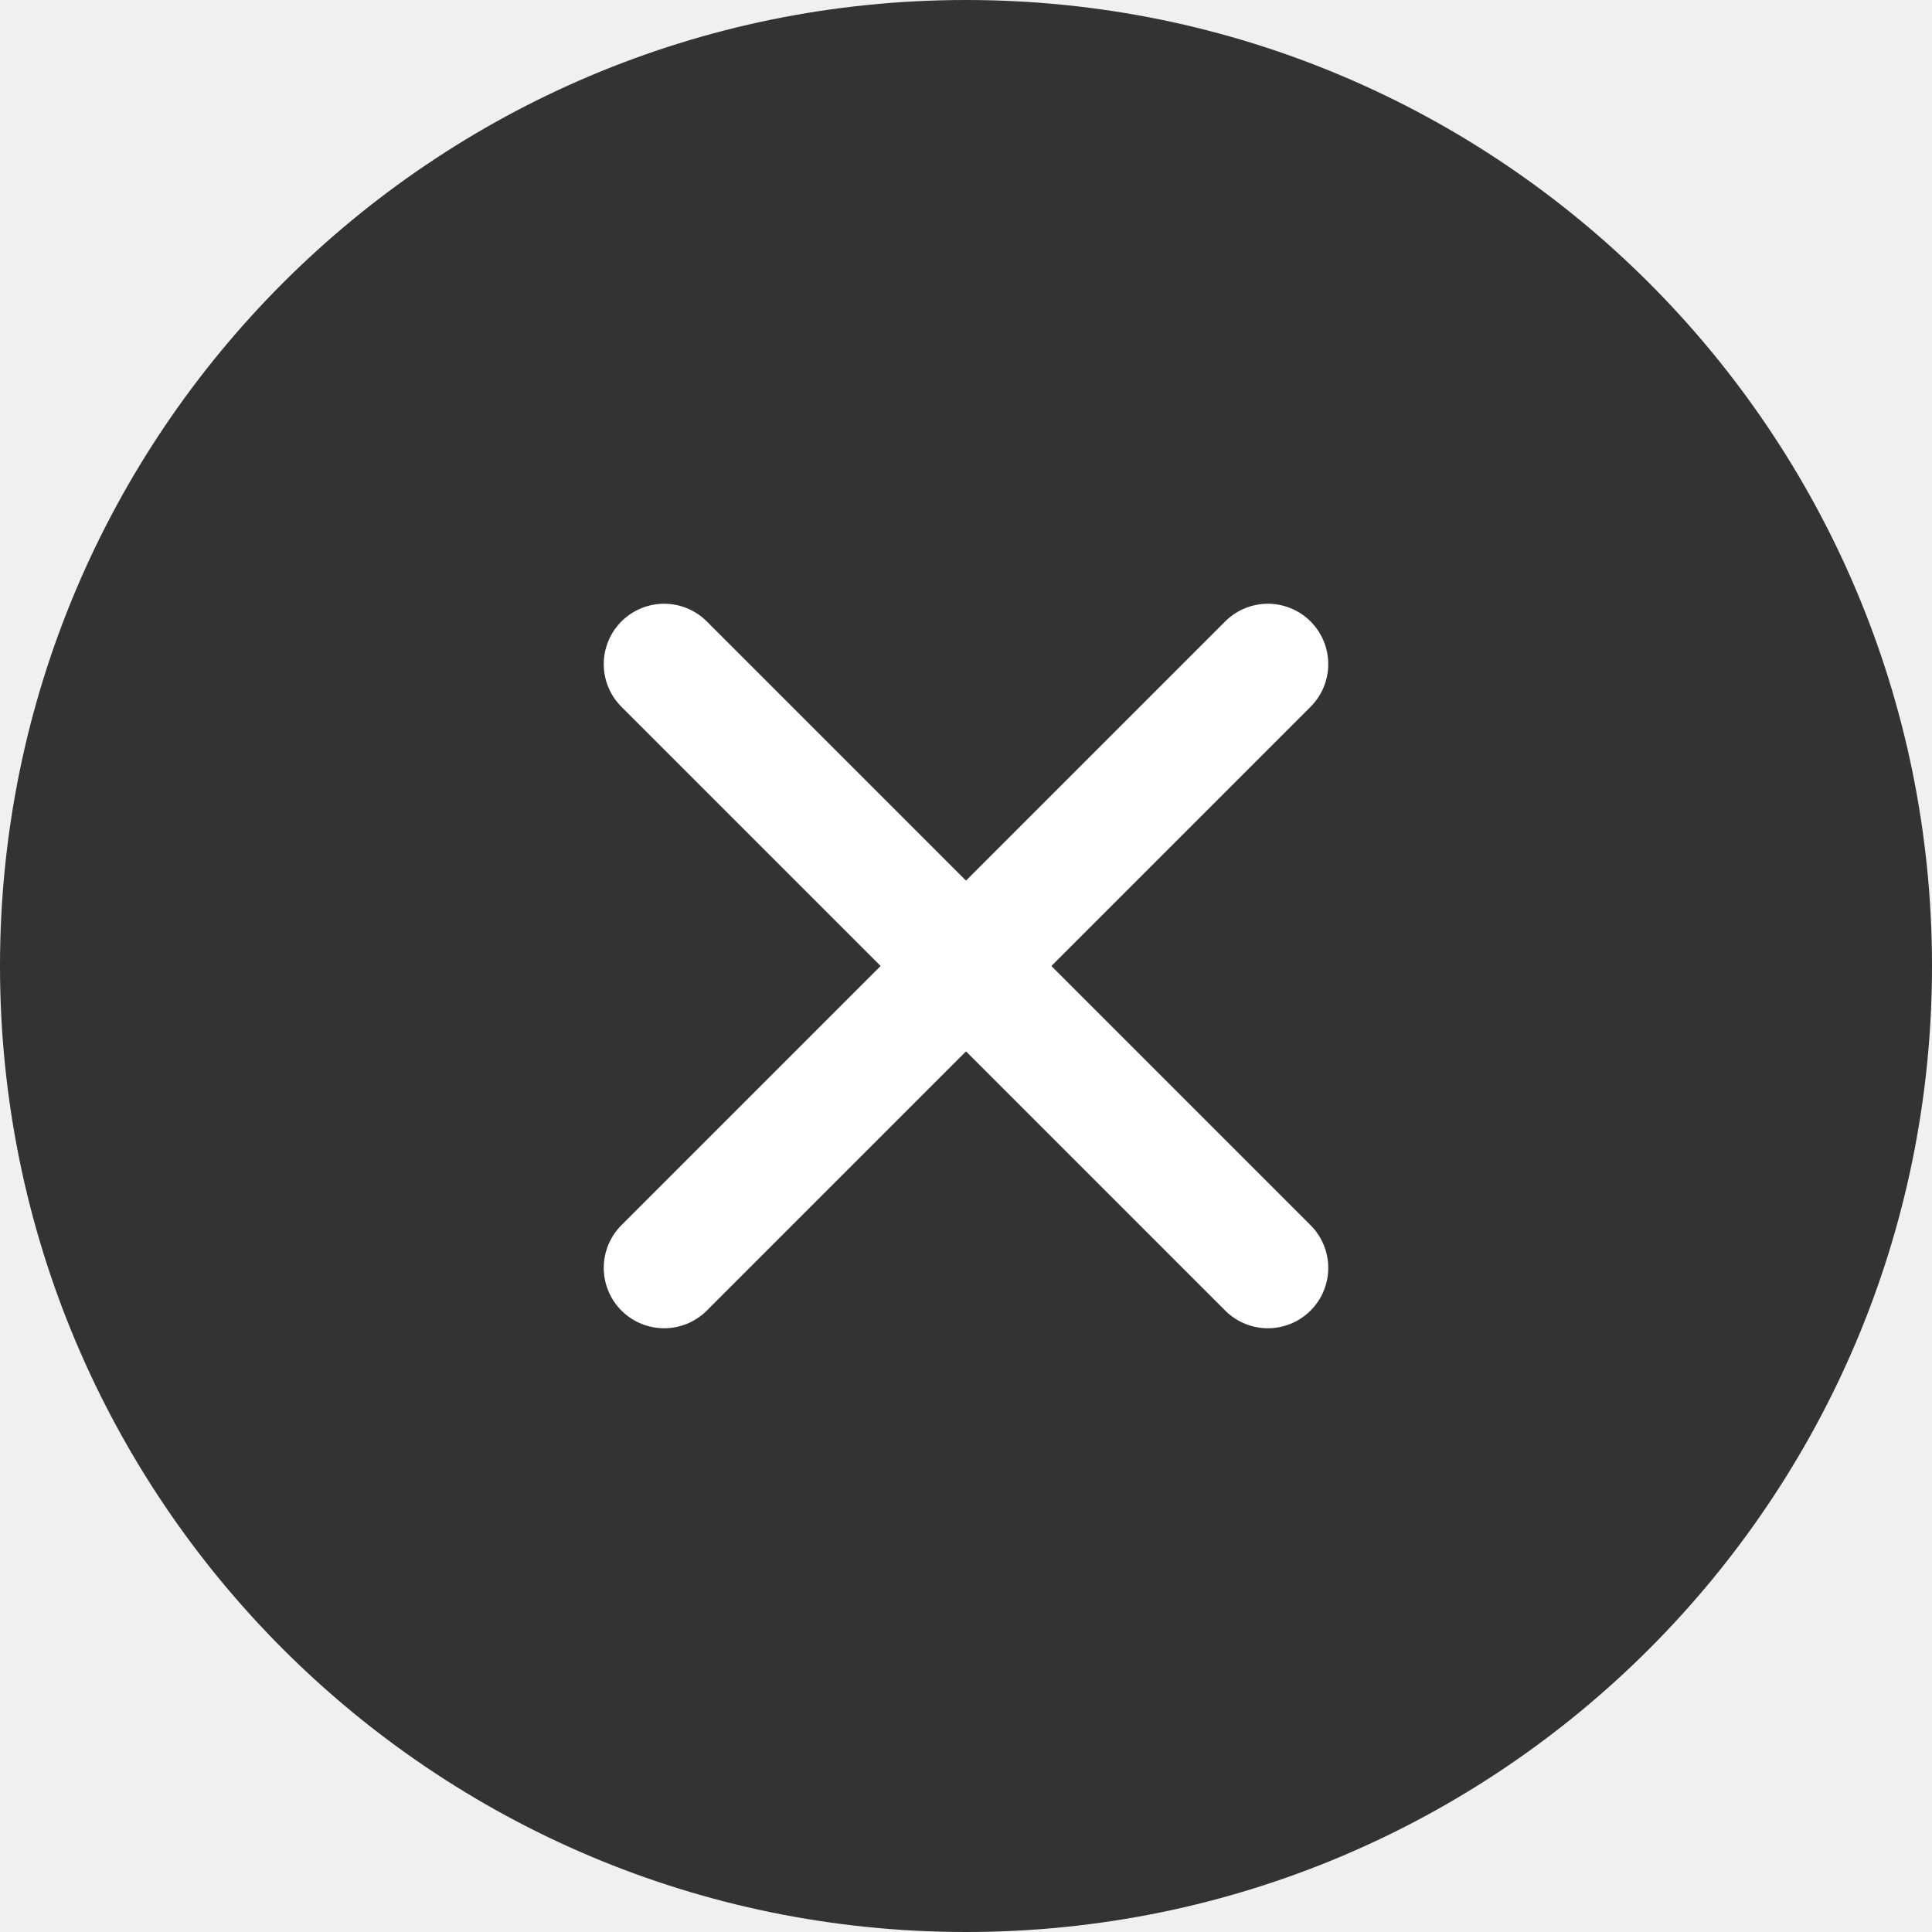
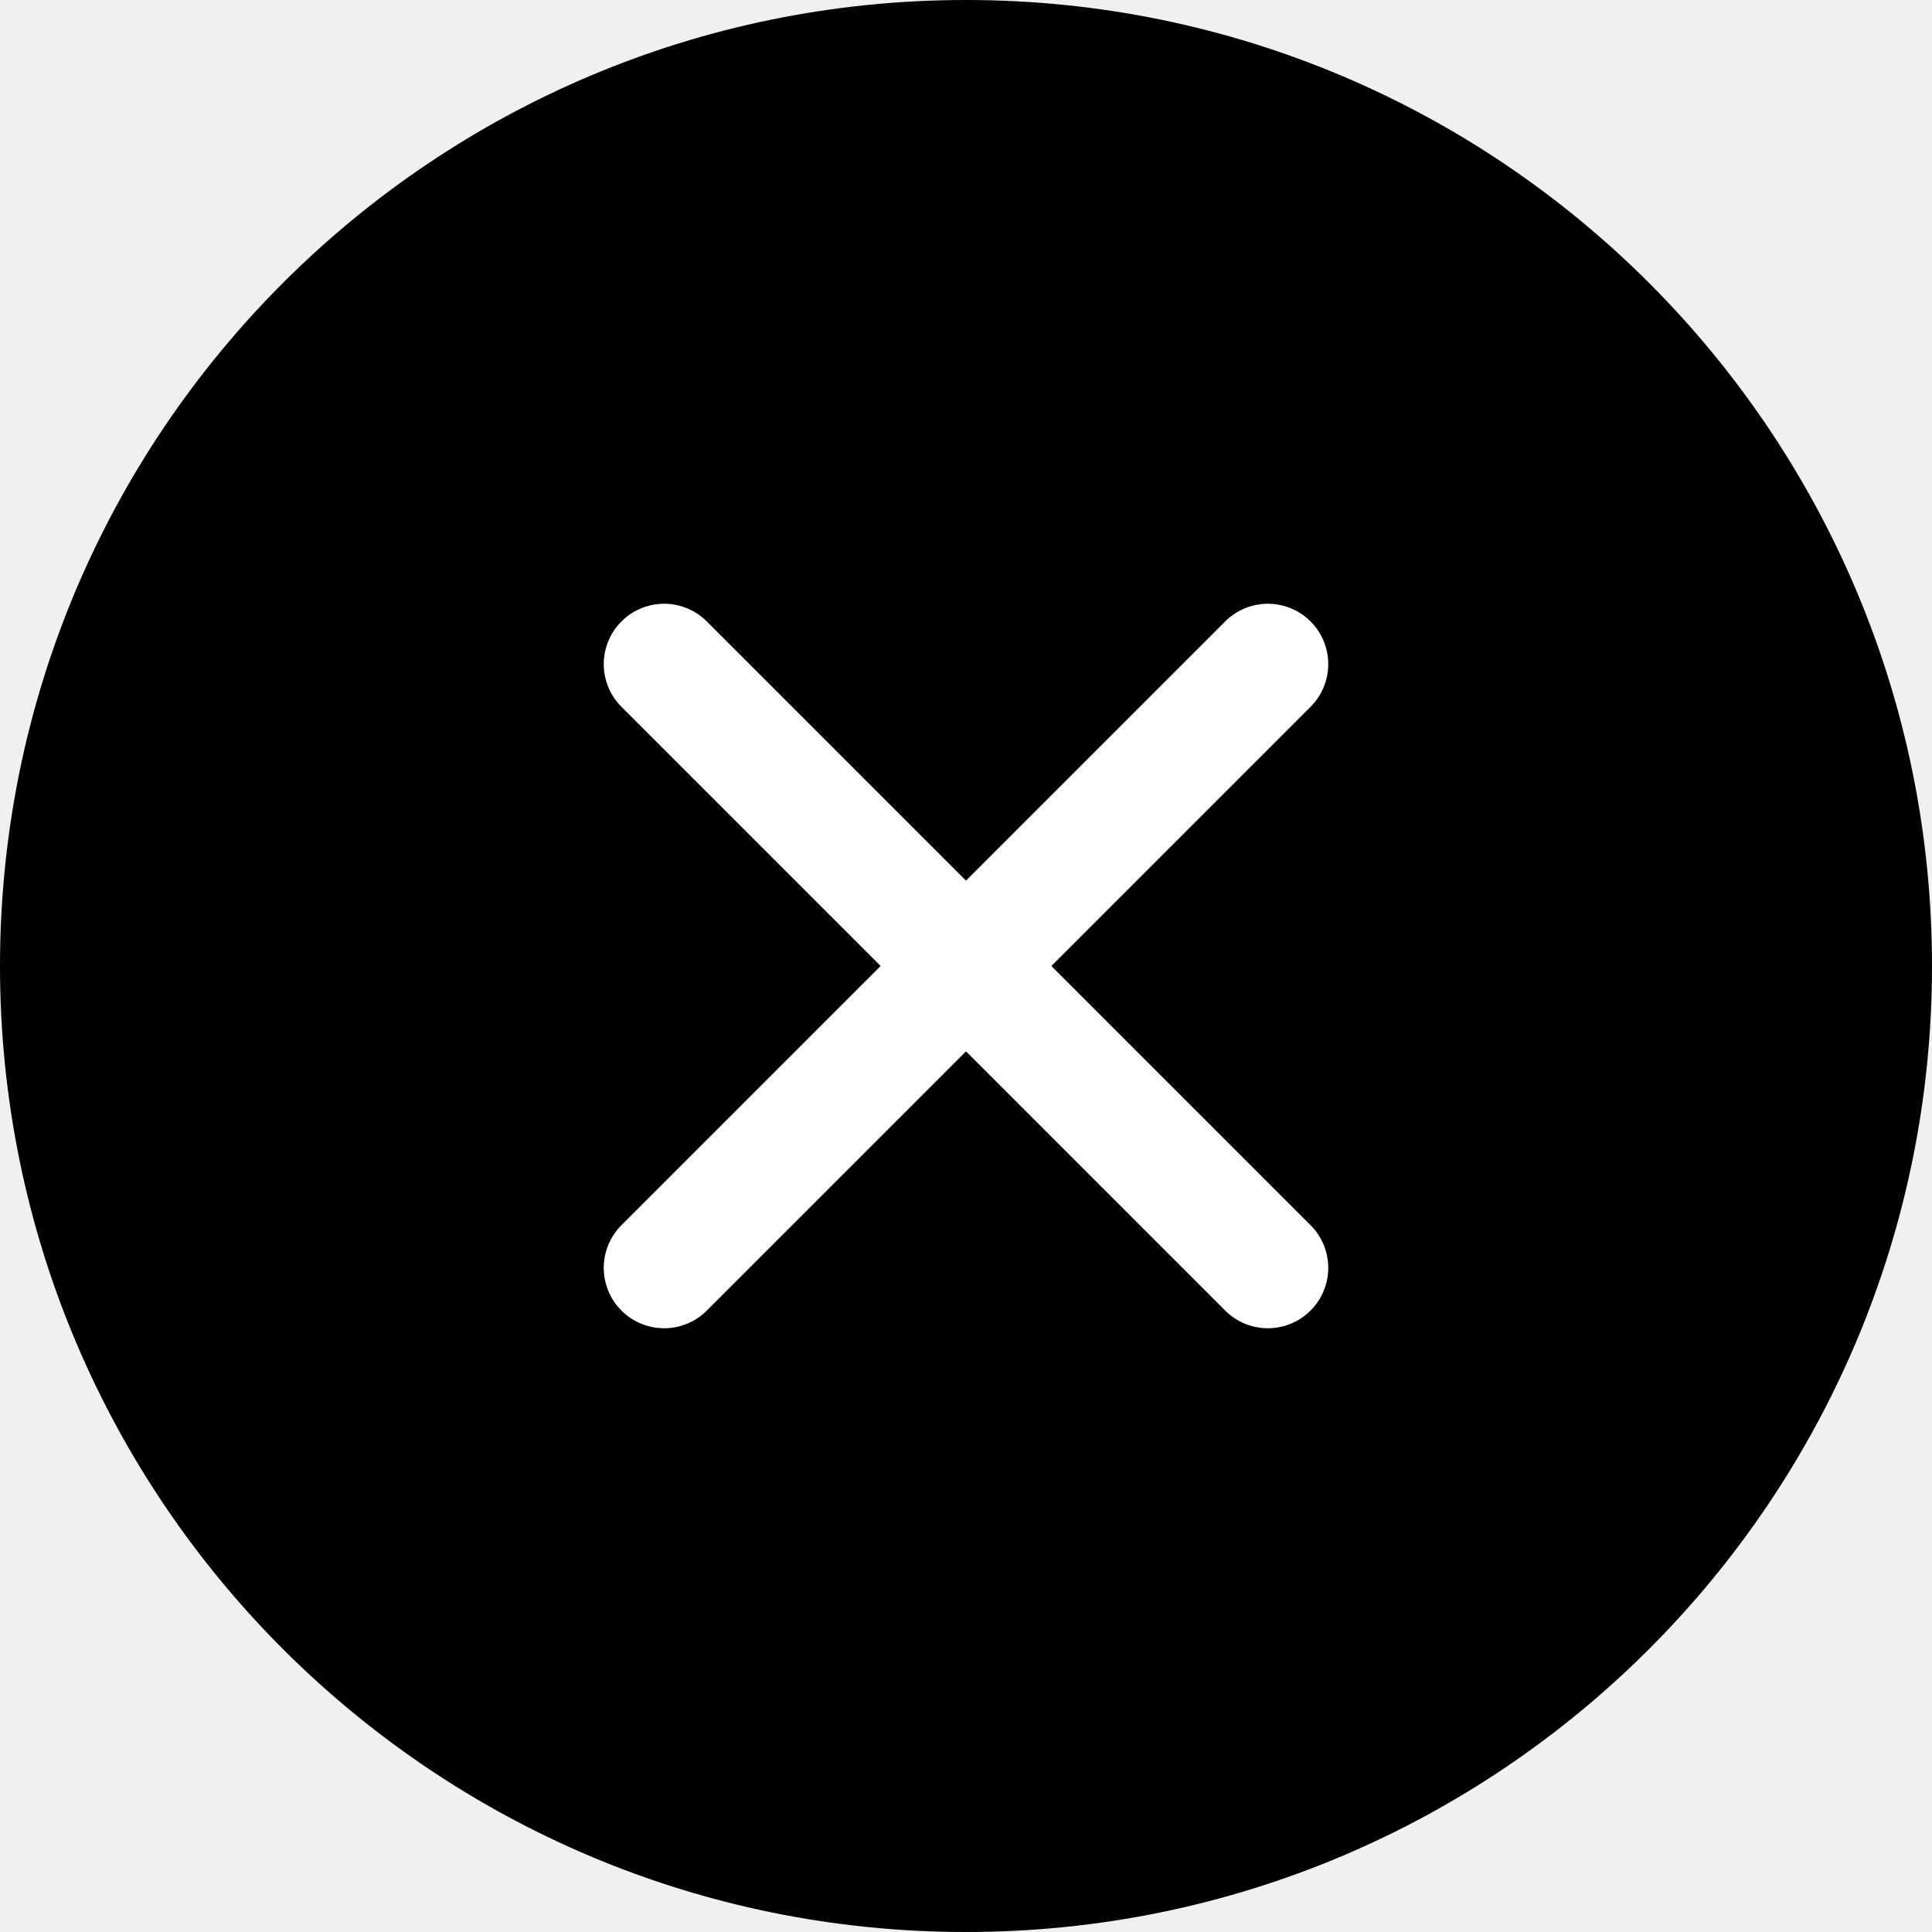
<svg xmlns="http://www.w3.org/2000/svg" width="32" height="32" viewBox="0 0 32 32" fill="none">
  <g filter="url(#filter0_b_899:1694)">
-     <circle cx="16" cy="16" r="16" fill="#333333" />
+     <circle cx="16" cy="16" r="16" fill="currentColor" />
  </g>
  <path d="M11 11L21 21" stroke="white" stroke-width="2" stroke-miterlimit="10" stroke-linecap="round" stroke-linejoin="round" />
  <path d="M11 21L21 11" stroke="white" stroke-width="2" stroke-miterlimit="10" stroke-linecap="round" stroke-linejoin="round" />
  <defs>
    <filter id="filter0_b_899:1694" x="-4" y="-4" width="40" height="40" filterUnits="userSpaceOnUse" color-interpolation-filters="sRGB">
      <feFlood flood-opacity="0" result="BackgroundImageFix" />
      <feGaussianBlur in="BackgroundImage" stdDeviation="2" />
      <feComposite in2="SourceAlpha" operator="in" result="effect1_backgroundBlur_899:1694" />
      <feBlend mode="normal" in="SourceGraphic" in2="effect1_backgroundBlur_899:1694" result="shape" />
    </filter>
  </defs>
</svg>
